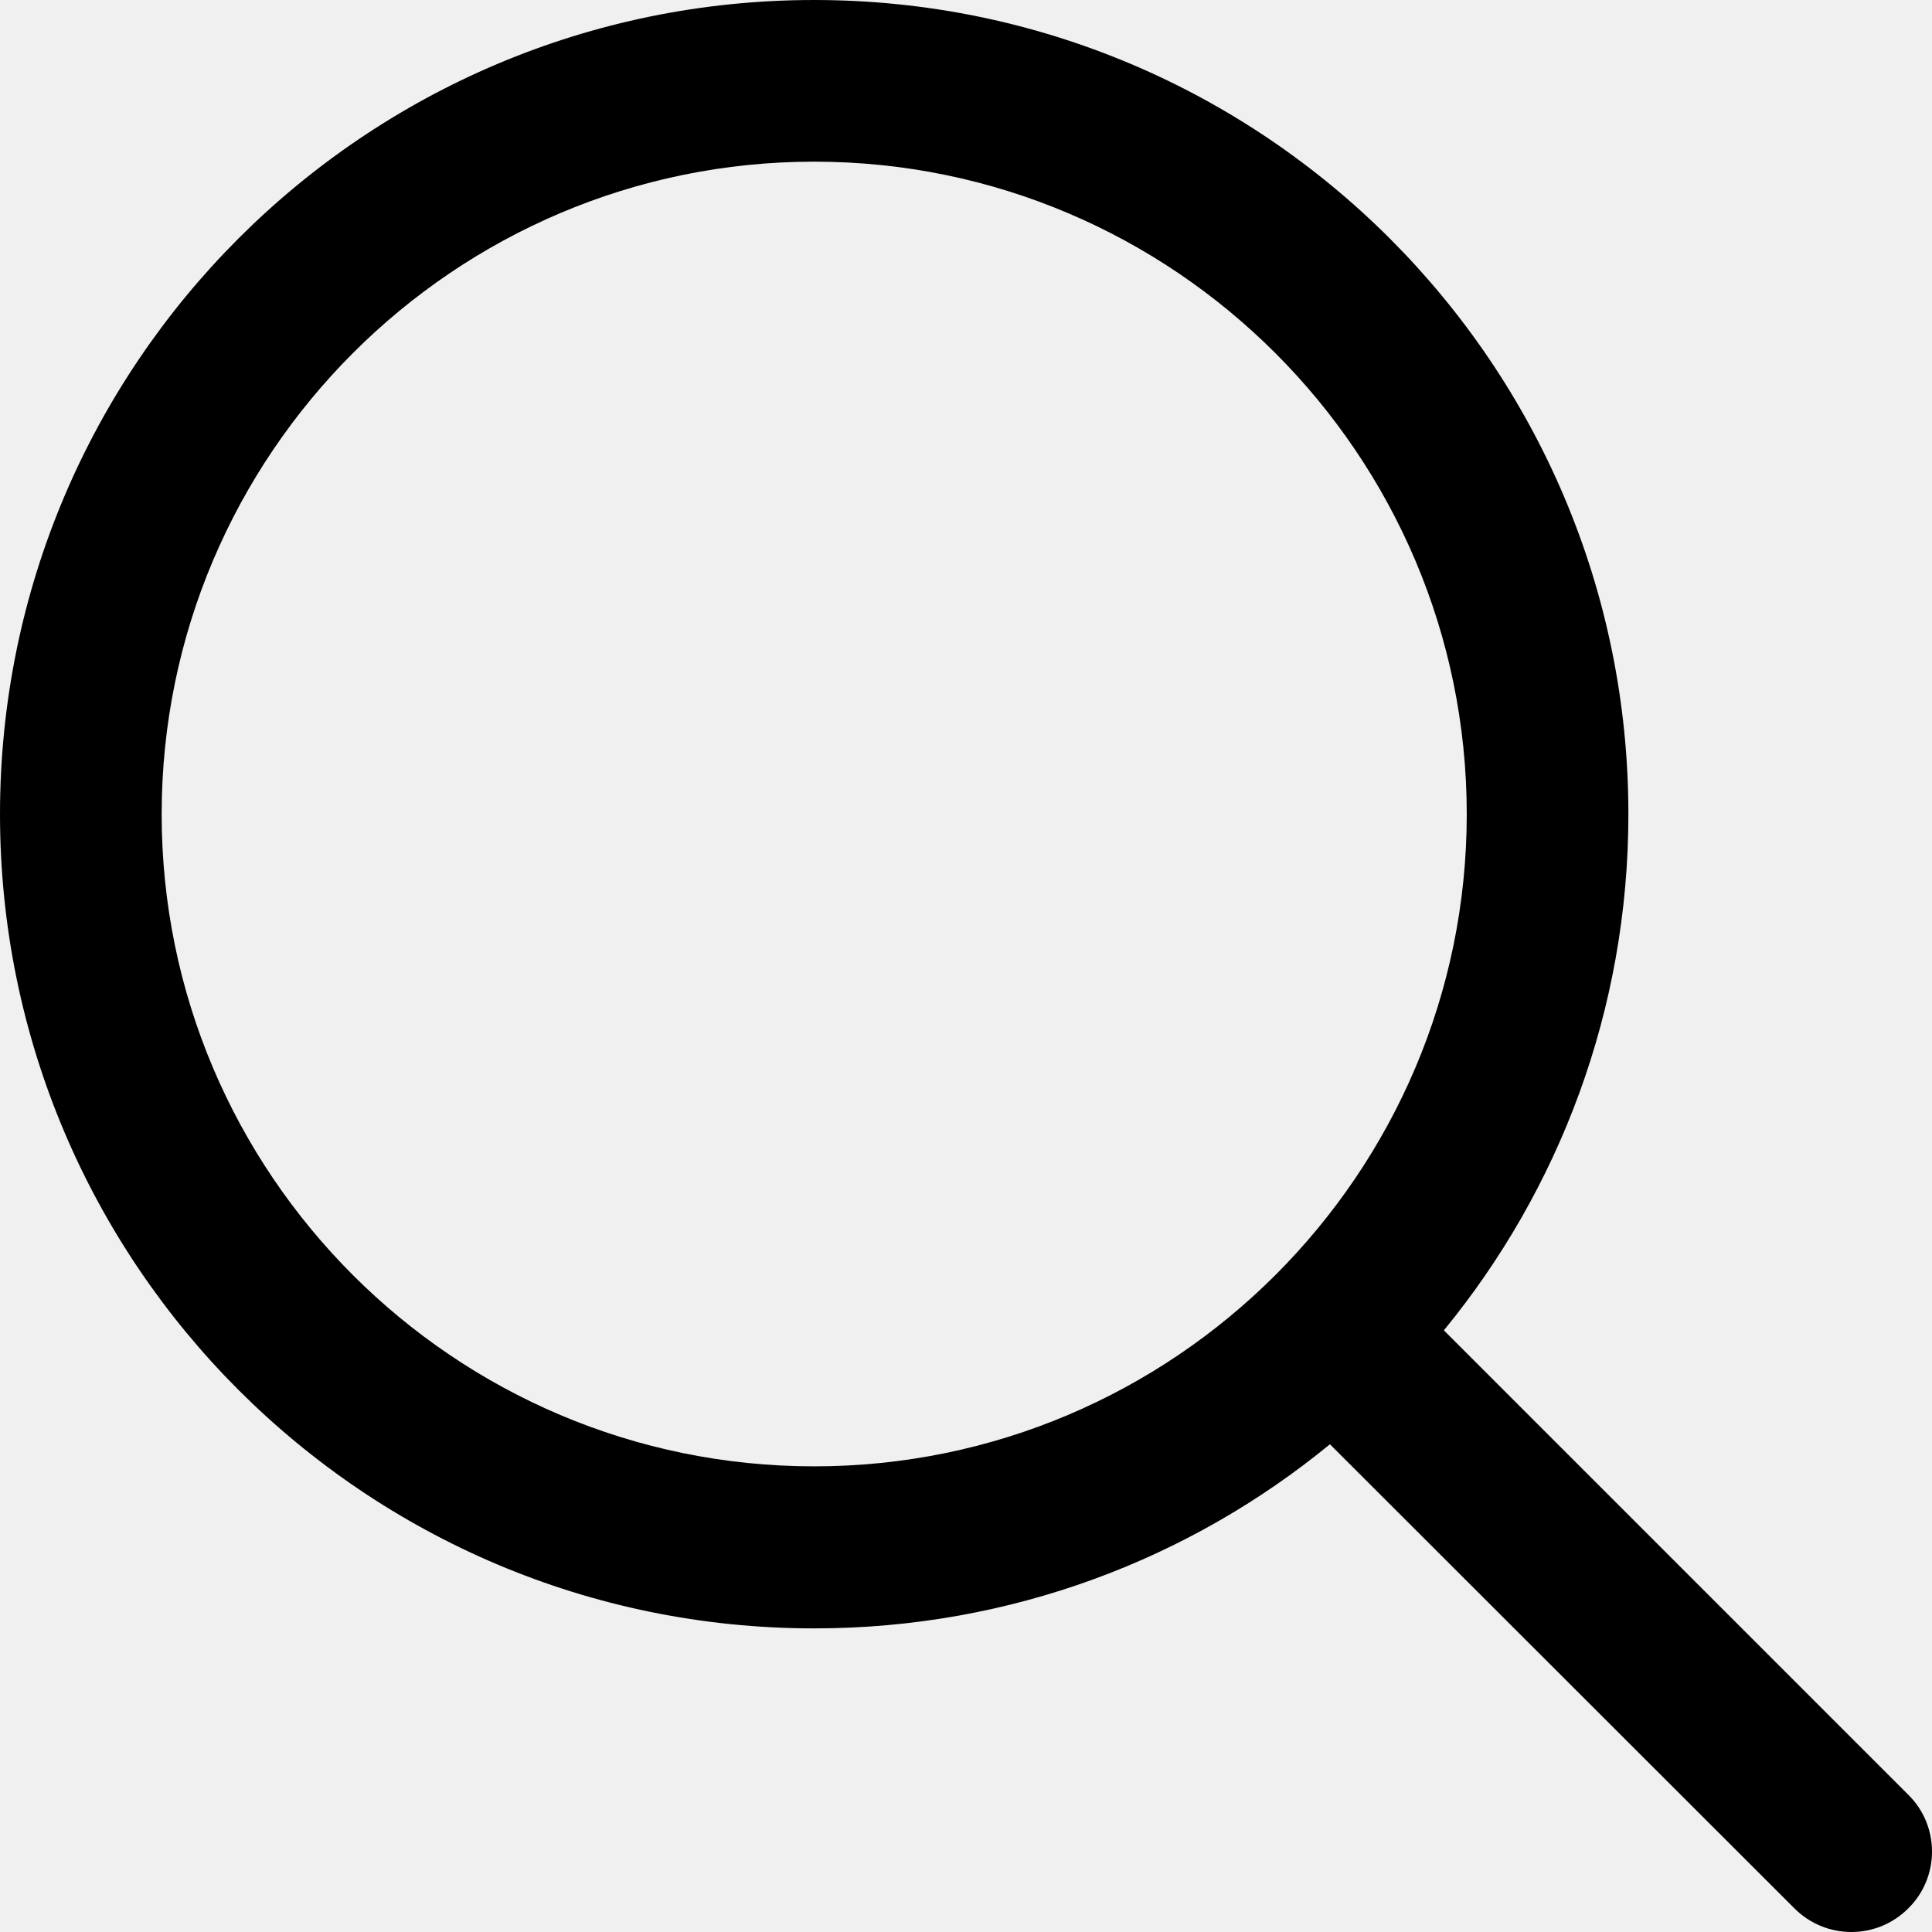
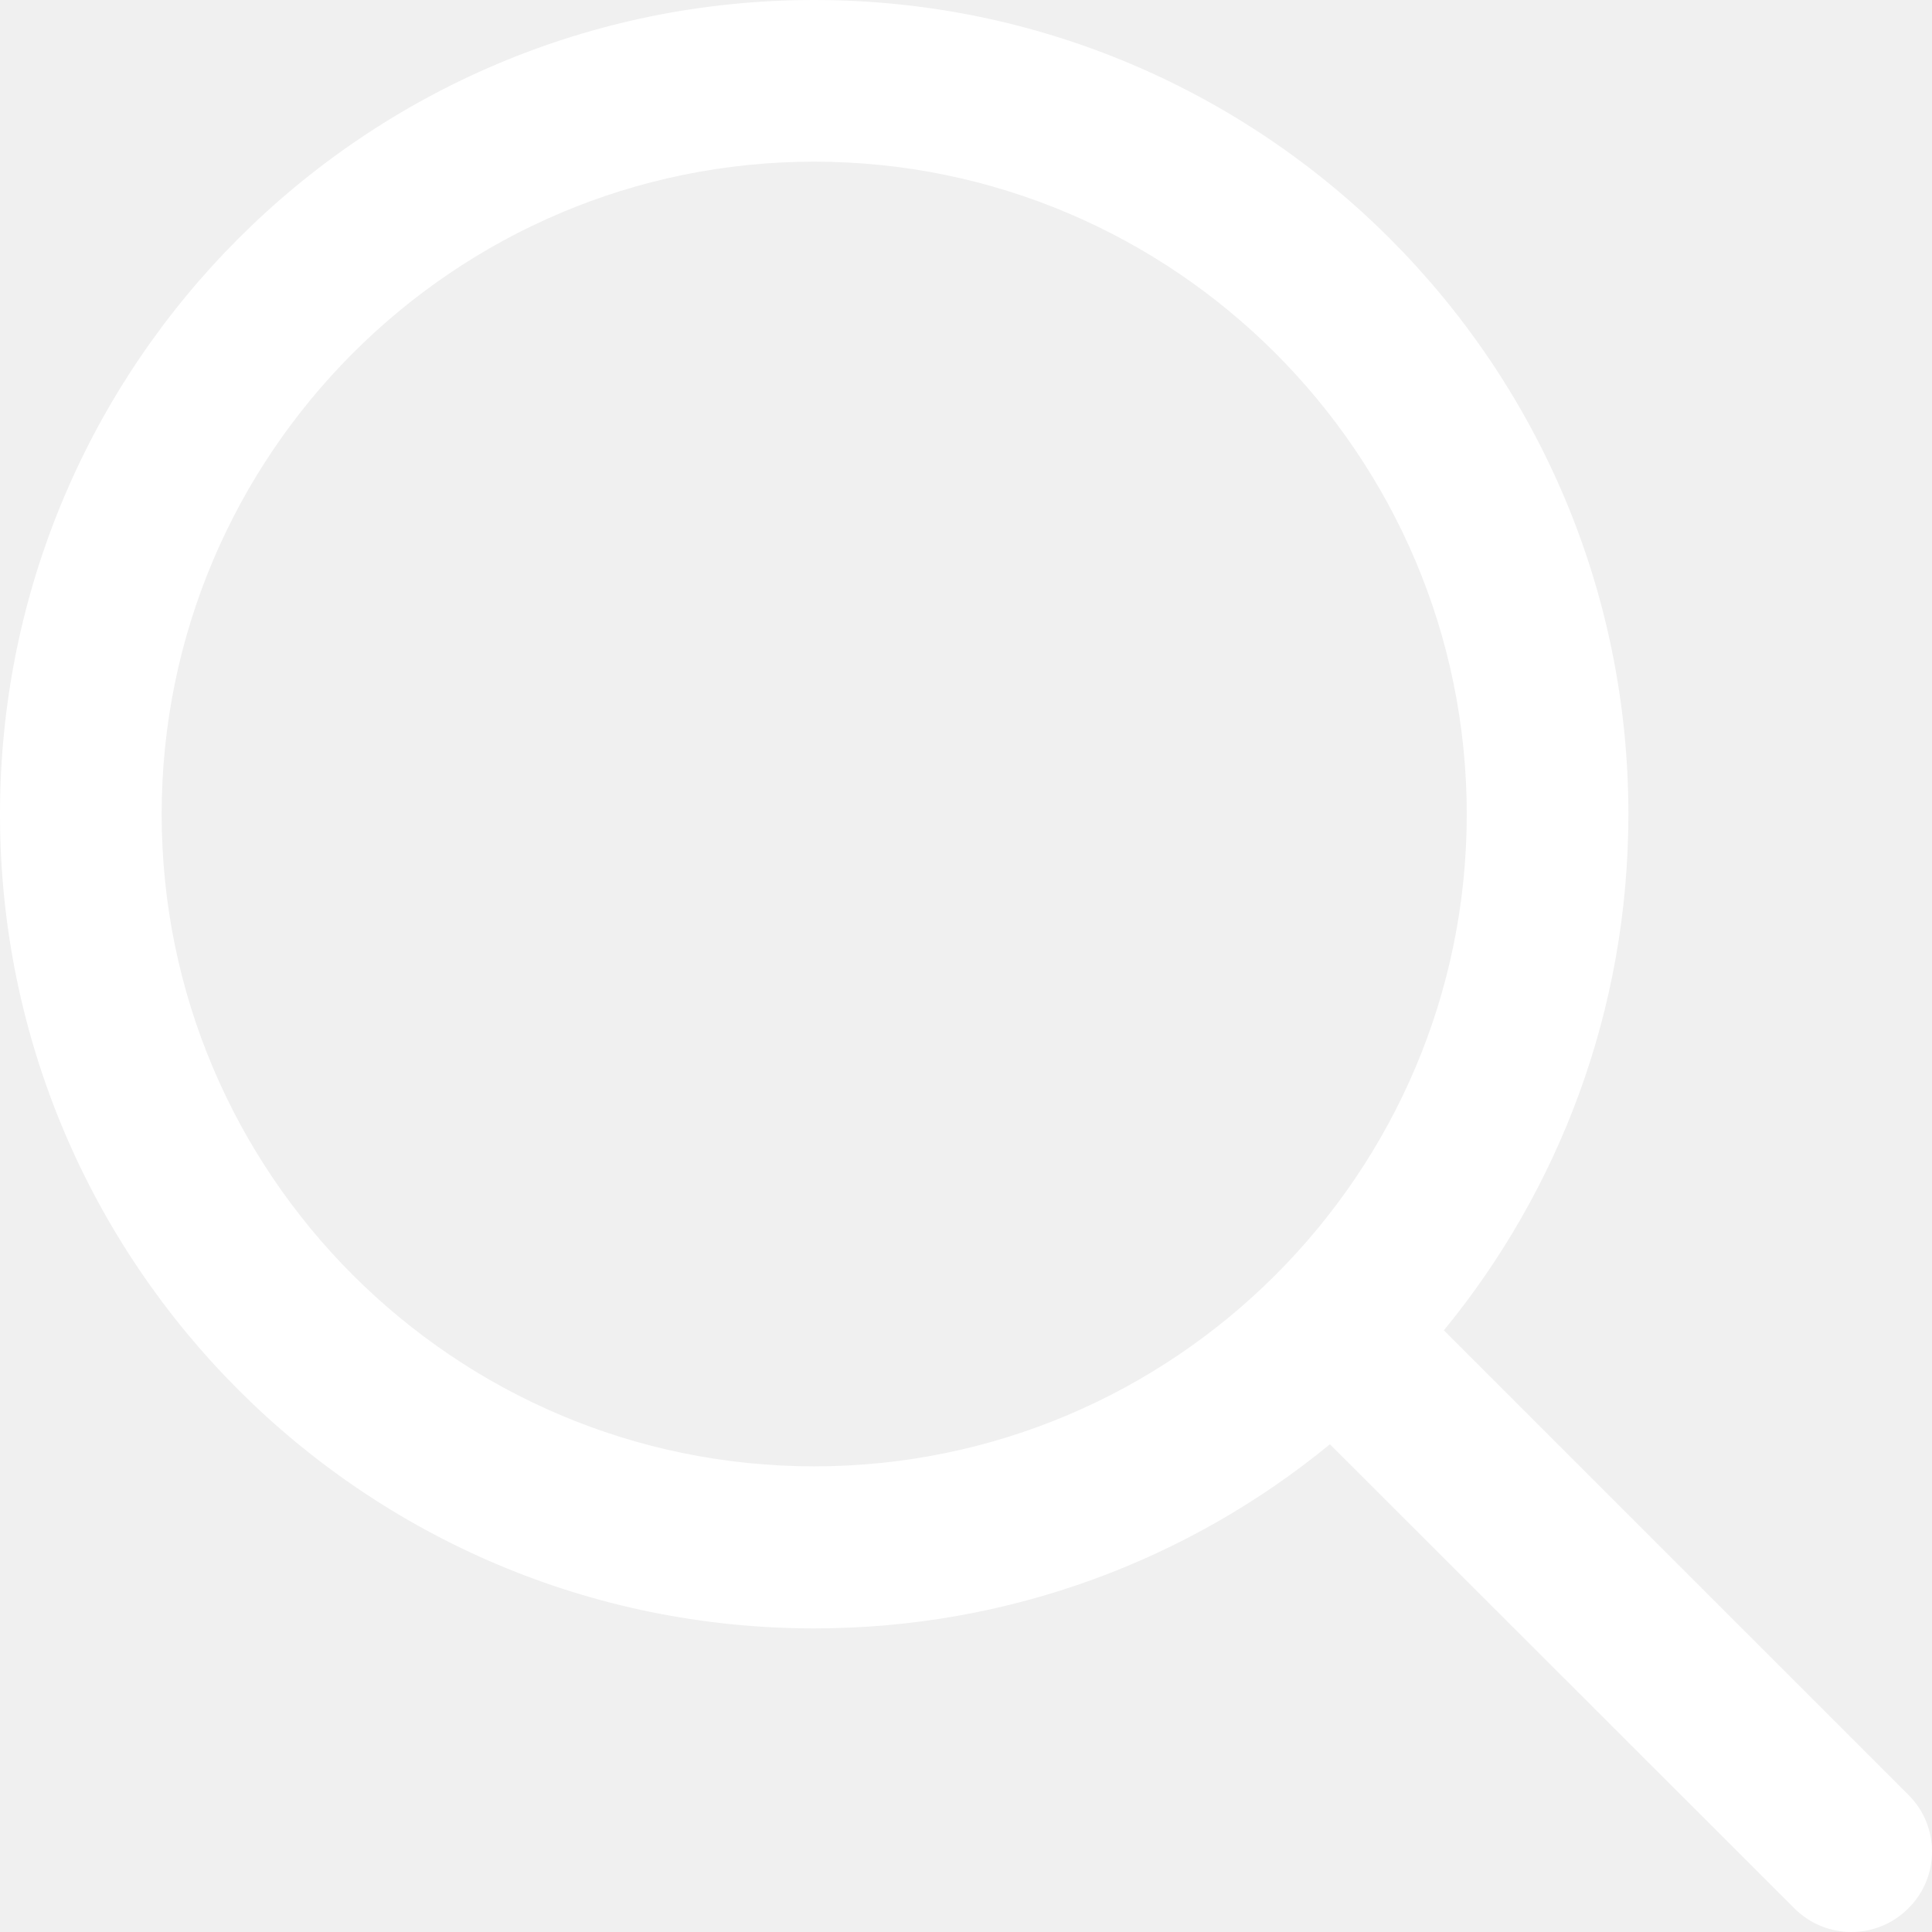
<svg xmlns="http://www.w3.org/2000/svg" viewBox="0 0 522.667 522.667" height="522.667" width="522.667" xml:space="preserve" id="svg2" version="1.1">
  <defs id="defs6" />
  <g transform="matrix(1.333333,0,0,-1.333333,0,522.6667)" id="g10">
    <g transform="scale(0.1)" id="g12">
-       <path id="path14" style="fill:#000000;fill-opacity:1;fill-rule:nonzero;stroke:none" d="m 3871.99,278.398 -942.38,942.382 c 233.59,284.81 374.37,649.61 374.37,1047.23 C 3303.98,3180 2563.98,3920 1651.99,3920 739.219,3920 0,3180 0,2268.01 0,1356.02 739.219,616.02 1651.99,616.02 c 397.62,0 761.6,140 1046.41,373.589 L 3640.78,48.012 c 64.02,-64.031 167.23,-64.031 231.21,0 64.03,63.199 64.03,167.187 0,230.386 z m -2220,666.403 c -730.388,0 -1323.978,593.599 -1323.978,1323.209 0,729.61 593.59,1323.98 1323.978,1323.98 729.61,0 1324.03,-594.37 1324.03,-1323.98 0,-729.61 -594.42,-1323.209 -1324.03,-1323.209 z" />
+       <path id="path14" style="fill:#FFF;fill-opacity:1;fill-rule:nonzero;stroke:none" d="m 3871.99,278.398 -942.38,942.382 c 233.59,284.81 374.37,649.61 374.37,1047.23 C 3303.98,3180 2563.98,3920 1651.99,3920 739.219,3920 0,3180 0,2268.01 0,1356.02 739.219,616.02 1651.99,616.02 c 397.62,0 761.6,140 1046.41,373.589 L 3640.78,48.012 c 64.02,-64.031 167.23,-64.031 231.21,0 64.03,63.199 64.03,167.187 0,230.386 z m -2220,666.403 c -730.388,0 -1323.978,593.599 -1323.978,1323.209 0,729.61 593.59,1323.98 1323.978,1323.98 729.61,0 1324.03,-594.37 1324.03,-1323.98 0,-729.61 -594.42,-1323.209 -1324.03,-1323.209 z" />
    </g>
  </g>
</svg>
